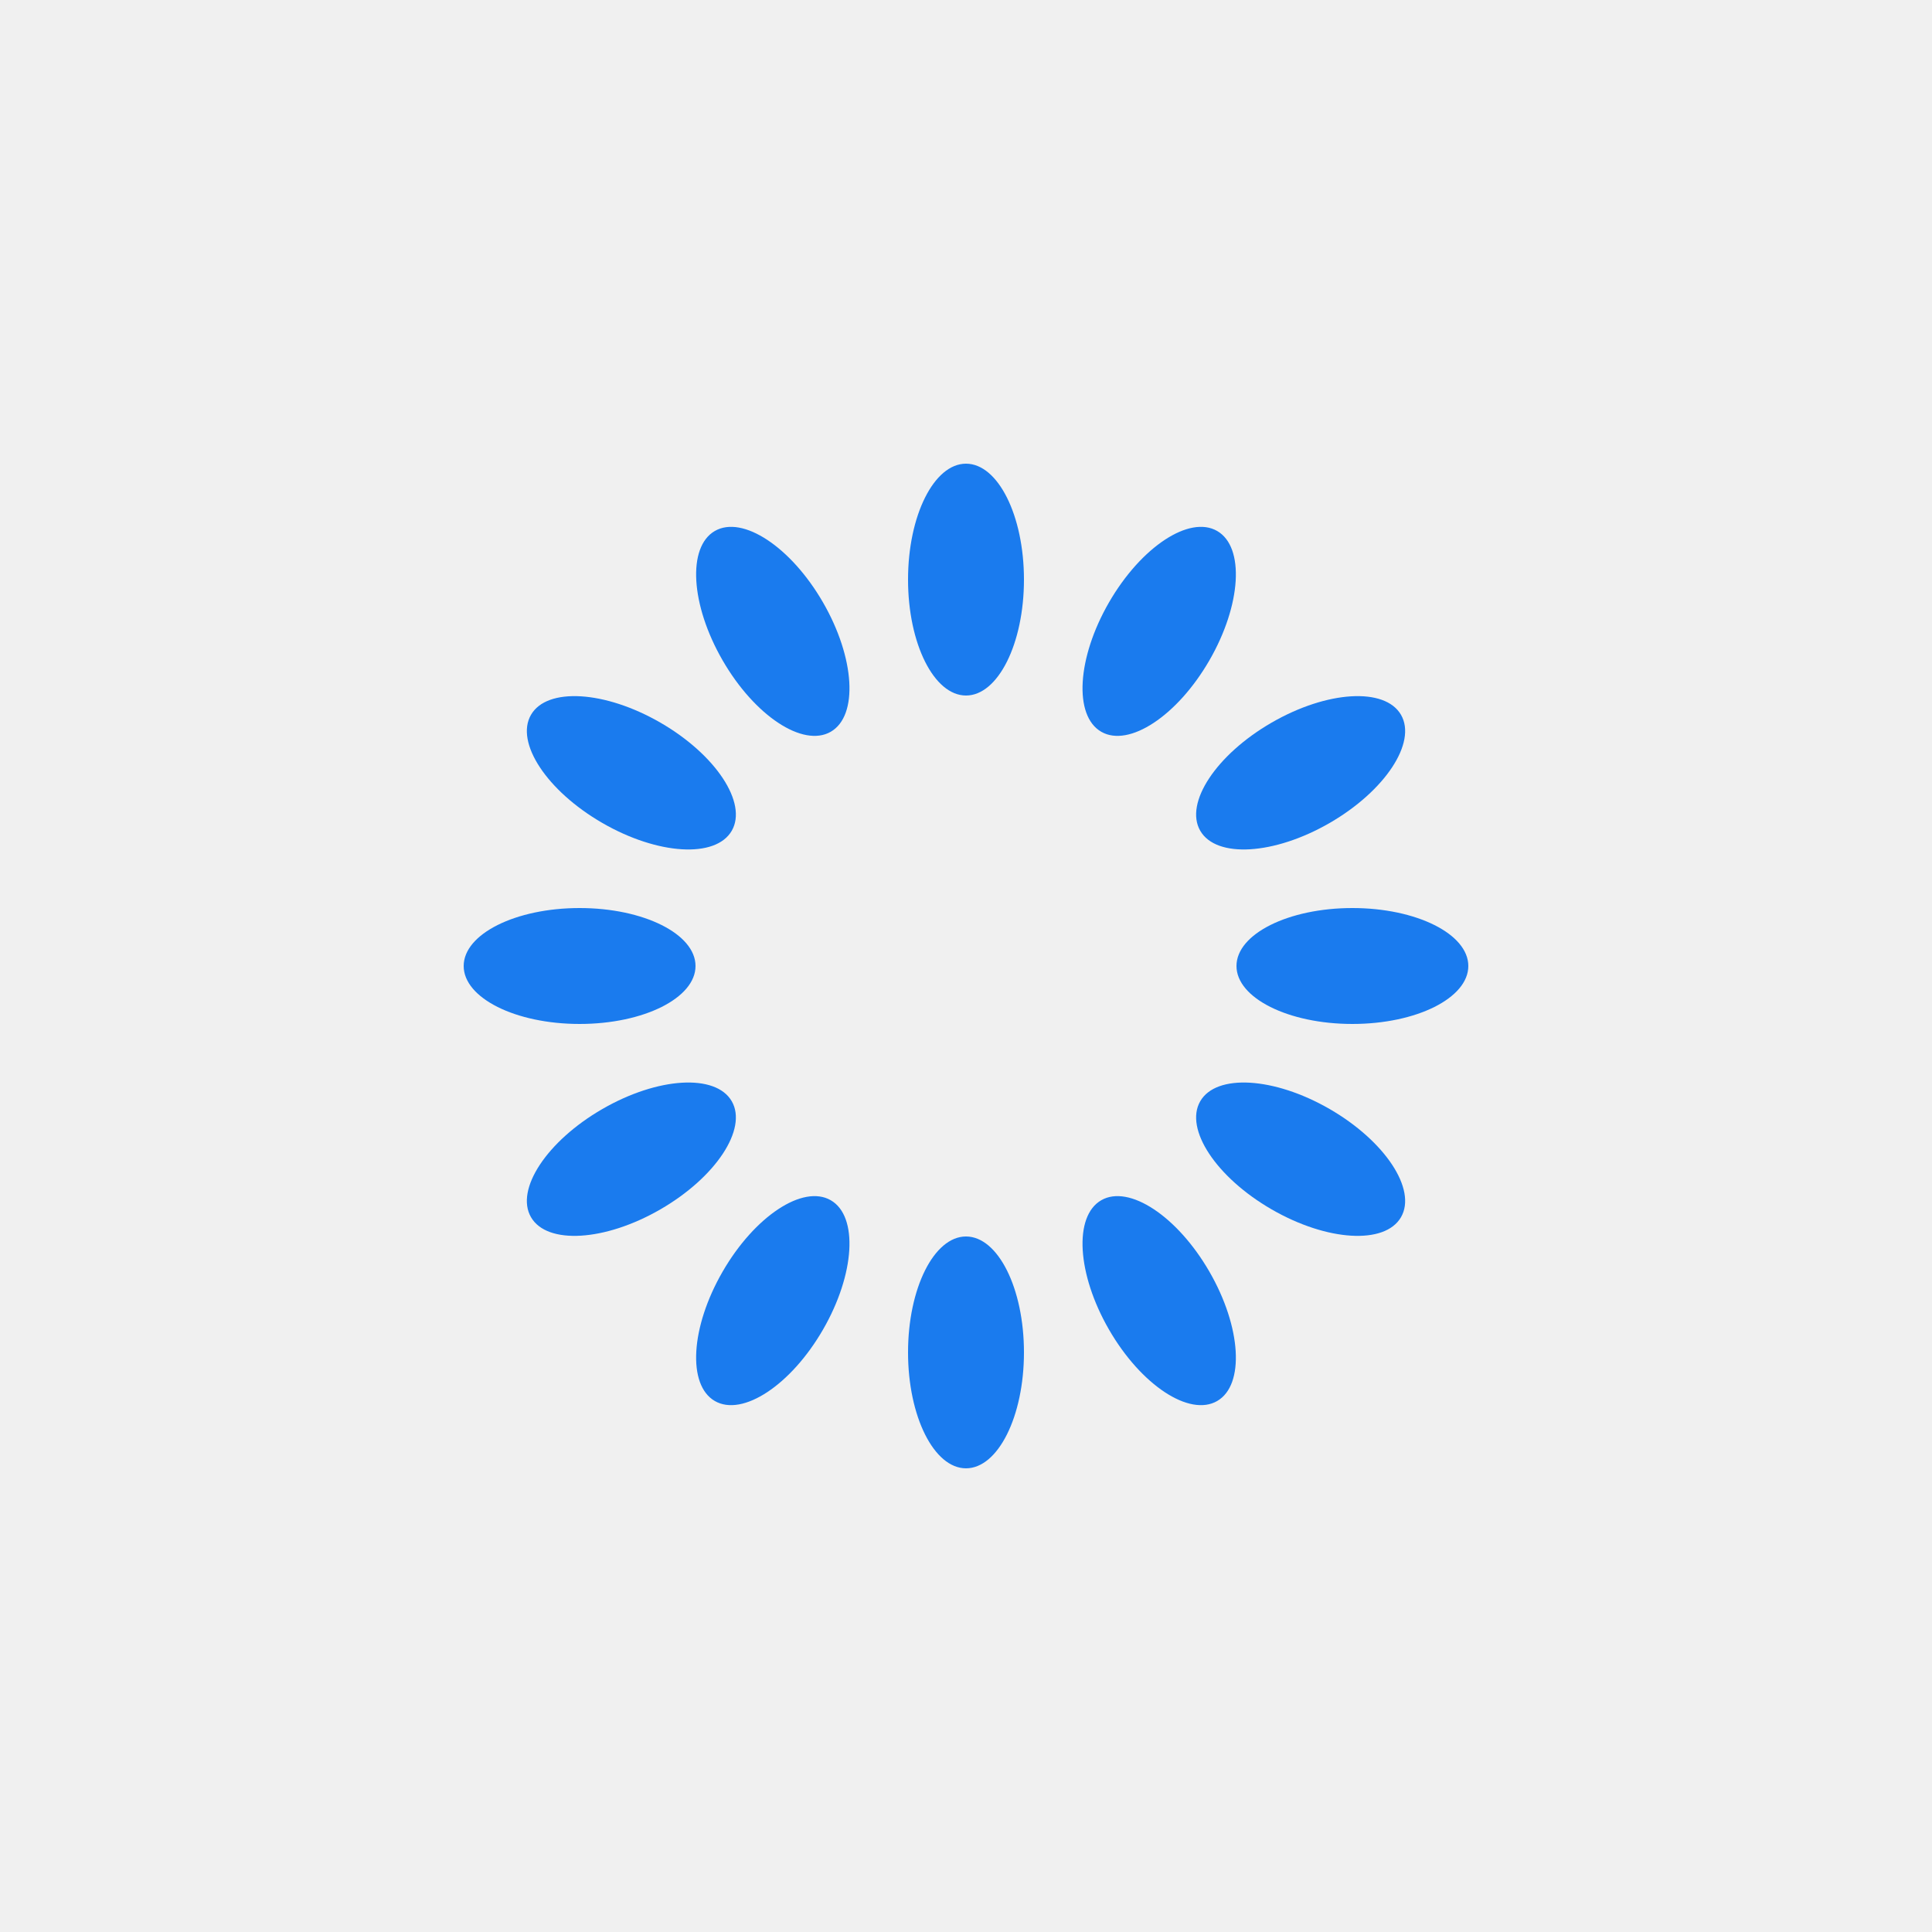
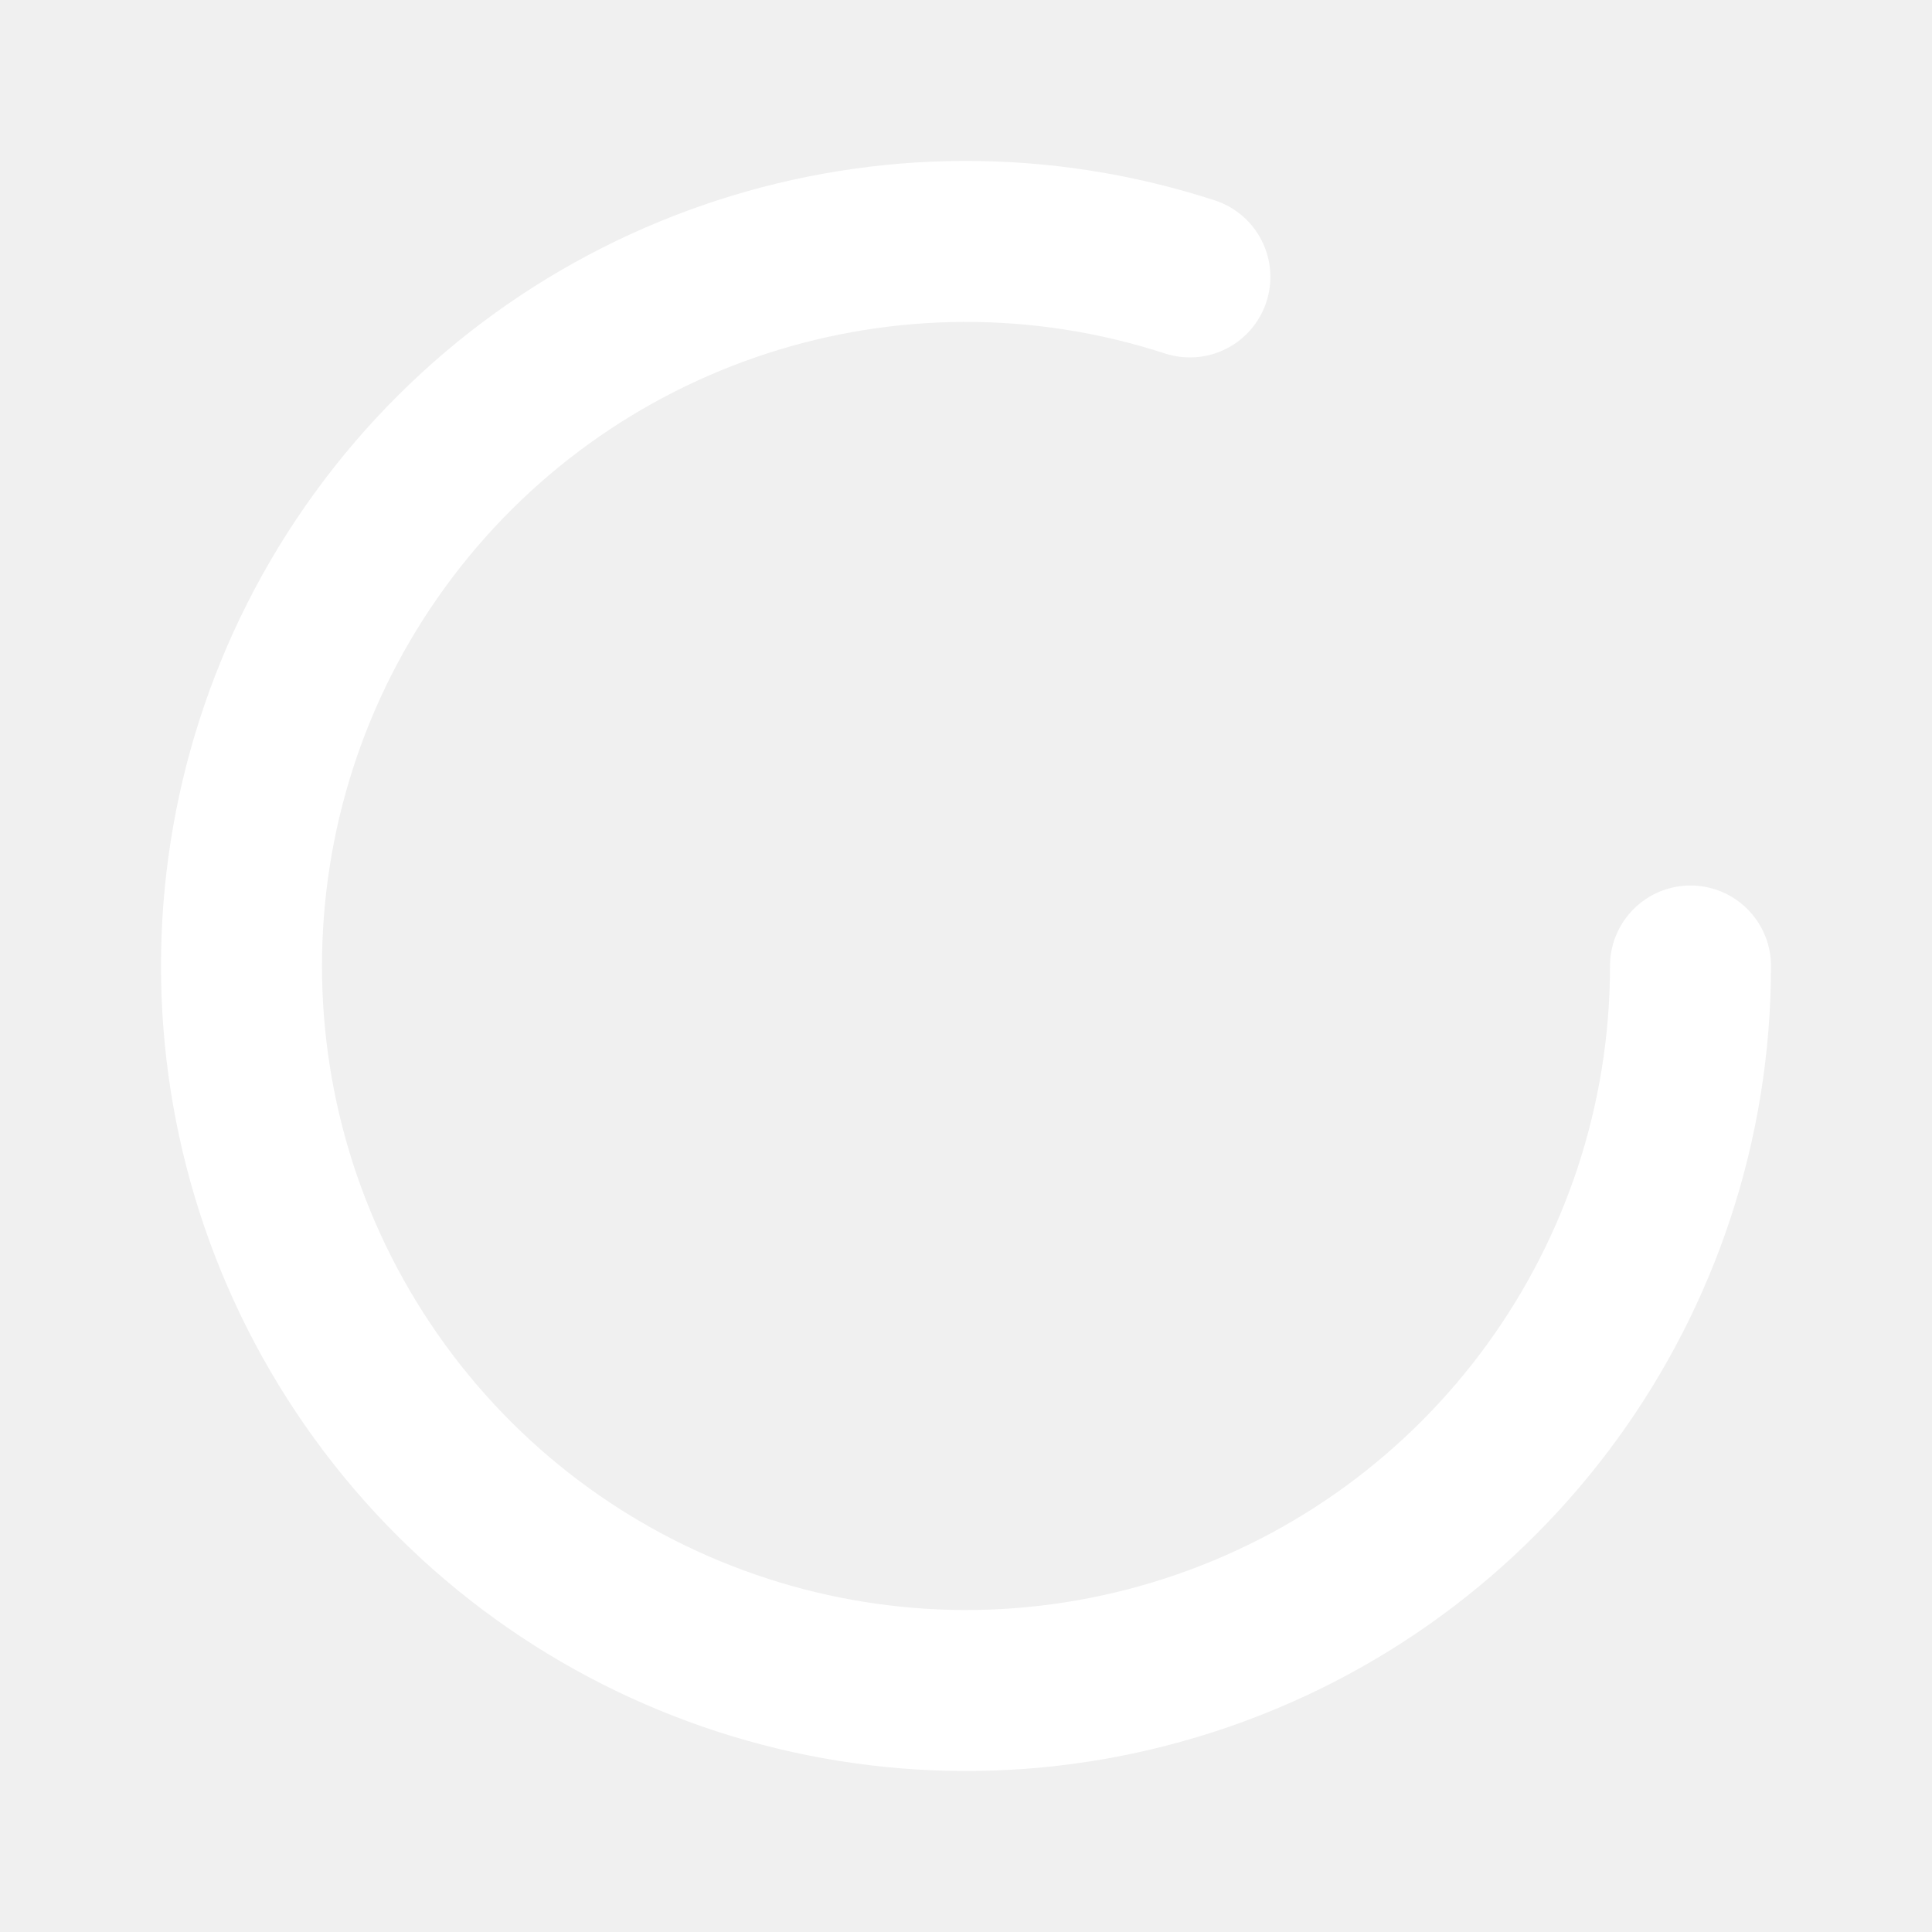
- <svg xmlns="http://www.w3.org/2000/svg" style="margin: auto; background: none; display: block; --darkreader-inline-bgimage:none; --darkreader-inline-bgcolor: initial; shape-rendering: auto; animation-play-state: running; animation-delay: 0s;" width="200px" height="200px" viewBox="0 0 100 100" preserveAspectRatio="xMidYMid" data-darkreader-inline-bgimage="" data-darkreader-inline-bgcolor="">
-   <g transform="rotate(0 50 50)" style="animation-play-state: running; animation-delay: 0s;">
-     <rect x="47" y="24" rx="3" ry="6" width="6" height="12" fill="#1a7bee" data-darkreader-inline-fill="" style="--darkreader-inline-fill:#3395ea; animation-play-state: running; animation-delay: 0s;">
-       <animate attributeName="opacity" values="1;0" keyTimes="0;1" dur="1s" begin="-0.917s" repeatCount="indefinite" style="animation-play-state: running; animation-delay: 0s;" />
-     </rect>
-   </g>
-   <g transform="rotate(30 50 50)" style="animation-play-state: running; animation-delay: 0s;">
-     <rect x="47" y="24" rx="3" ry="6" width="6" height="12" fill="#1a7bee" data-darkreader-inline-fill="" style="--darkreader-inline-fill:#3395ea; animation-play-state: running; animation-delay: 0s;">
-       <animate attributeName="opacity" values="1;0" keyTimes="0;1" dur="1s" begin="-0.833s" repeatCount="indefinite" style="animation-play-state: running; animation-delay: 0s;" />
-     </rect>
-   </g>
-   <g transform="rotate(60 50 50)" style="animation-play-state: running; animation-delay: 0s;">
-     <rect x="47" y="24" rx="3" ry="6" width="6" height="12" fill="#1a7bee" data-darkreader-inline-fill="" style="--darkreader-inline-fill:#3395ea; animation-play-state: running; animation-delay: 0s;">
-       <animate attributeName="opacity" values="1;0" keyTimes="0;1" dur="1s" begin="-0.75s" repeatCount="indefinite" style="animation-play-state: running; animation-delay: 0s;" />
-     </rect>
-   </g>
-   <g transform="rotate(90 50 50)" style="animation-play-state: running; animation-delay: 0s;">
-     <rect x="47" y="24" rx="3" ry="6" width="6" height="12" fill="#1a7bee" data-darkreader-inline-fill="" style="--darkreader-inline-fill:#3395ea; animation-play-state: running; animation-delay: 0s;">
-       <animate attributeName="opacity" values="1;0" keyTimes="0;1" dur="1s" begin="-0.667s" repeatCount="indefinite" style="animation-play-state: running; animation-delay: 0s;" />
-     </rect>
-   </g>
-   <g transform="rotate(120 50 50)" style="animation-play-state: running; animation-delay: 0s;">
-     <rect x="47" y="24" rx="3" ry="6" width="6" height="12" fill="#1a7bee" data-darkreader-inline-fill="" style="--darkreader-inline-fill:#3395ea; animation-play-state: running; animation-delay: 0s;">
-       <animate attributeName="opacity" values="1;0" keyTimes="0;1" dur="1s" begin="-0.583s" repeatCount="indefinite" style="animation-play-state: running; animation-delay: 0s;" />
-     </rect>
-   </g>
-   <g transform="rotate(150 50 50)" style="animation-play-state: running; animation-delay: 0s;">
-     <rect x="47" y="24" rx="3" ry="6" width="6" height="12" fill="#1a7bee" data-darkreader-inline-fill="" style="--darkreader-inline-fill:#3395ea; animation-play-state: running; animation-delay: 0s;">
-       <animate attributeName="opacity" values="1;0" keyTimes="0;1" dur="1s" begin="-0.5s" repeatCount="indefinite" style="animation-play-state: running; animation-delay: 0s;" />
-     </rect>
-   </g>
-   <g transform="rotate(180 50 50)" style="animation-play-state: running; animation-delay: 0s;">
-     <rect x="47" y="24" rx="3" ry="6" width="6" height="12" fill="#1a7bee" data-darkreader-inline-fill="" style="--darkreader-inline-fill:#3395ea; animation-play-state: running; animation-delay: 0s;">
-       <animate attributeName="opacity" values="1;0" keyTimes="0;1" dur="1s" begin="-0.417s" repeatCount="indefinite" style="animation-play-state: running; animation-delay: 0s;" />
-     </rect>
-   </g>
-   <g transform="rotate(210 50 50)" style="animation-play-state: running; animation-delay: 0s;">
-     <rect x="47" y="24" rx="3" ry="6" width="6" height="12" fill="#1a7bee" data-darkreader-inline-fill="" style="--darkreader-inline-fill:#3395ea; animation-play-state: running; animation-delay: 0s;">
-       <animate attributeName="opacity" values="1;0" keyTimes="0;1" dur="1s" begin="-0.333s" repeatCount="indefinite" style="animation-play-state: running; animation-delay: 0s;" />
-     </rect>
-   </g>
-   <g transform="rotate(240 50 50)" style="animation-play-state: running; animation-delay: 0s;">
-     <rect x="47" y="24" rx="3" ry="6" width="6" height="12" fill="#1a7bee" data-darkreader-inline-fill="" style="--darkreader-inline-fill:#3395ea; animation-play-state: running; animation-delay: 0s;">
-       <animate attributeName="opacity" values="1;0" keyTimes="0;1" dur="1s" begin="-0.25s" repeatCount="indefinite" style="animation-play-state: running; animation-delay: 0s;" />
-     </rect>
-   </g>
-   <g transform="rotate(270 50 50)" style="animation-play-state: running; animation-delay: 0s;">
-     <rect x="47" y="24" rx="3" ry="6" width="6" height="12" fill="#1a7bee" data-darkreader-inline-fill="" style="--darkreader-inline-fill:#3395ea; animation-play-state: running; animation-delay: 0s;">
-       <animate attributeName="opacity" values="1;0" keyTimes="0;1" dur="1s" begin="-0.167s" repeatCount="indefinite" style="animation-play-state: running; animation-delay: 0s;" />
-     </rect>
-   </g>
-   <g transform="rotate(300 50 50)" style="animation-play-state: running; animation-delay: 0s;">
-     <rect x="47" y="24" rx="3" ry="6" width="6" height="12" fill="#1a7bee" data-darkreader-inline-fill="" style="--darkreader-inline-fill:#3395ea; animation-play-state: running; animation-delay: 0s;">
-       <animate attributeName="opacity" values="1;0" keyTimes="0;1" dur="1s" begin="-0.083s" repeatCount="indefinite" style="animation-play-state: running; animation-delay: 0s;" />
-     </rect>
-   </g>
-   <g transform="rotate(330 50 50)" style="animation-play-state: running; animation-delay: 0s;">
-     <rect x="47" y="24" rx="3" ry="6" width="6" height="12" fill="#1a7bee" data-darkreader-inline-fill="" style="--darkreader-inline-fill:#3395ea; animation-play-state: running; animation-delay: 0s;">
-       <animate attributeName="opacity" values="1;0" keyTimes="0;1" dur="1s" begin="0s" repeatCount="indefinite" style="animation-play-state: running; animation-delay: 0s;" />
-     </rect>
-   </g>
+ <svg xmlns="http://www.w3.org/2000/svg" width="24" height="24" viewBox="0 0 24 24" fill="none" stroke="#fff" stroke-width="2" stroke-linecap="round" stroke-linejoin="round">
+   <path d="M21 12a9 9 0 1 1-6.219-8.56">
+     <animateTransform attributeName="transform" attributeType="XML" type="rotate" from="0 12 12" to="360 12 12" dur="0.8s" repeatCount="indefinite" />
+   </path>
</svg>
